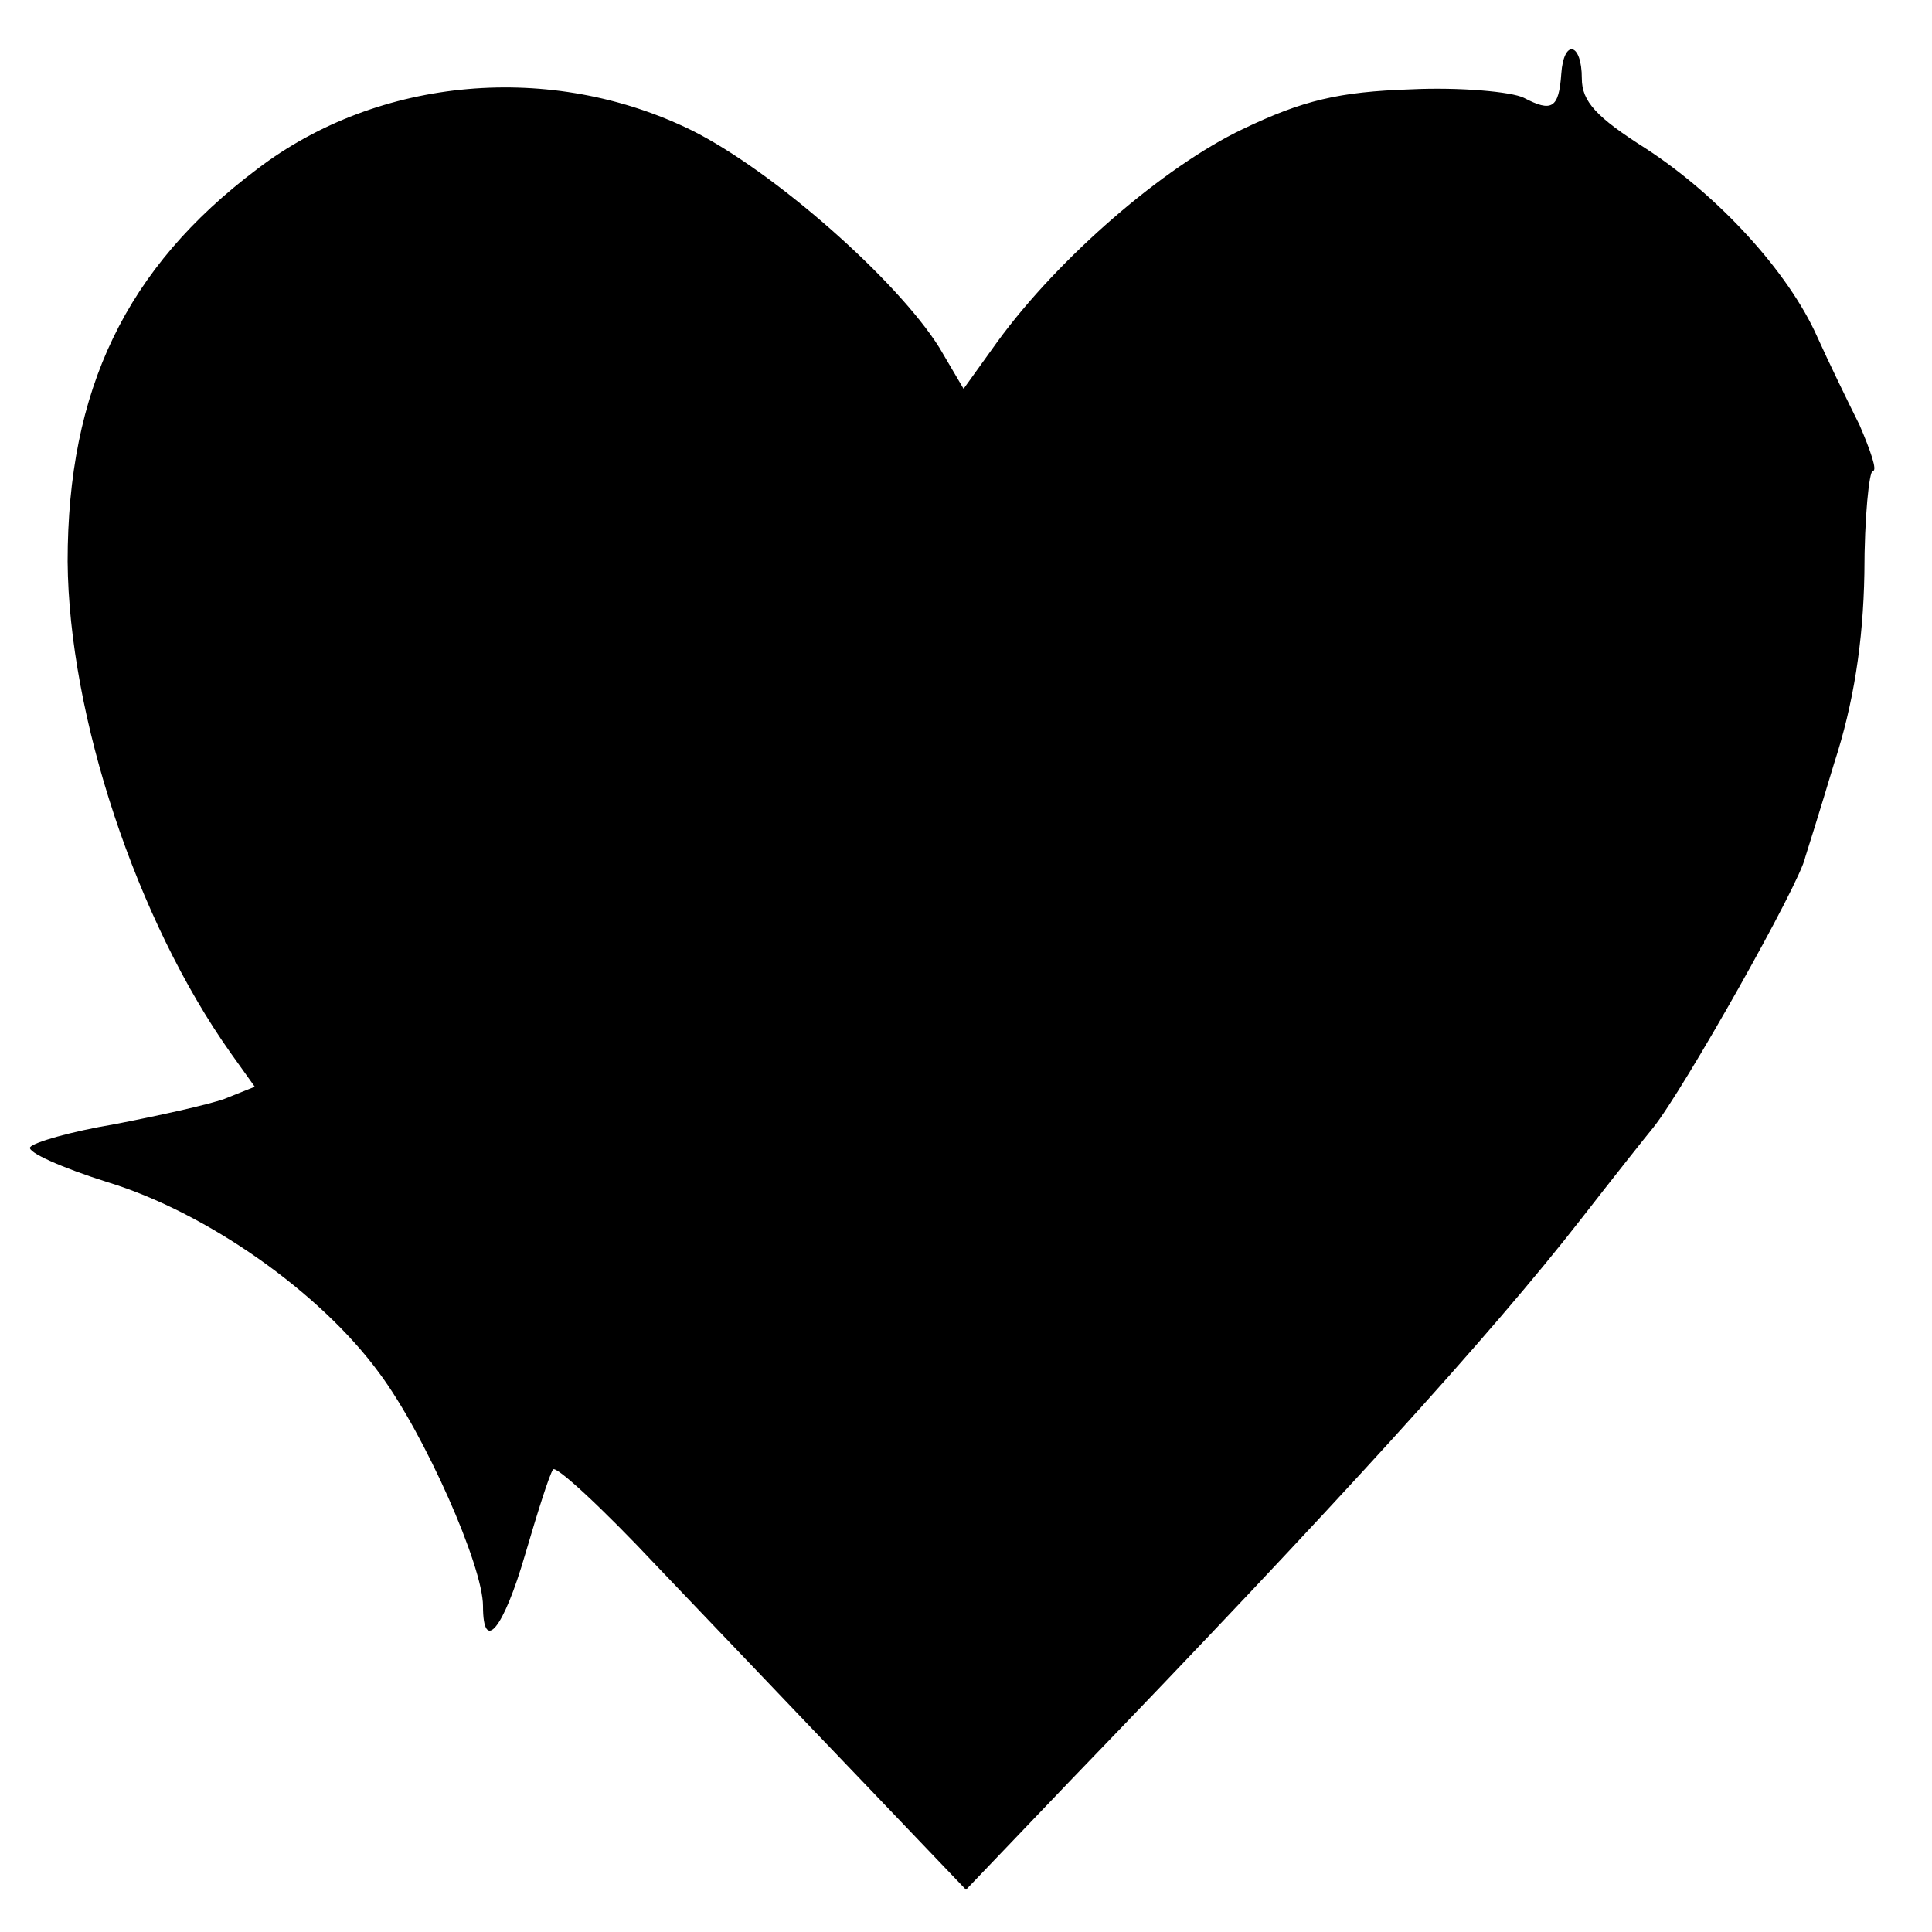
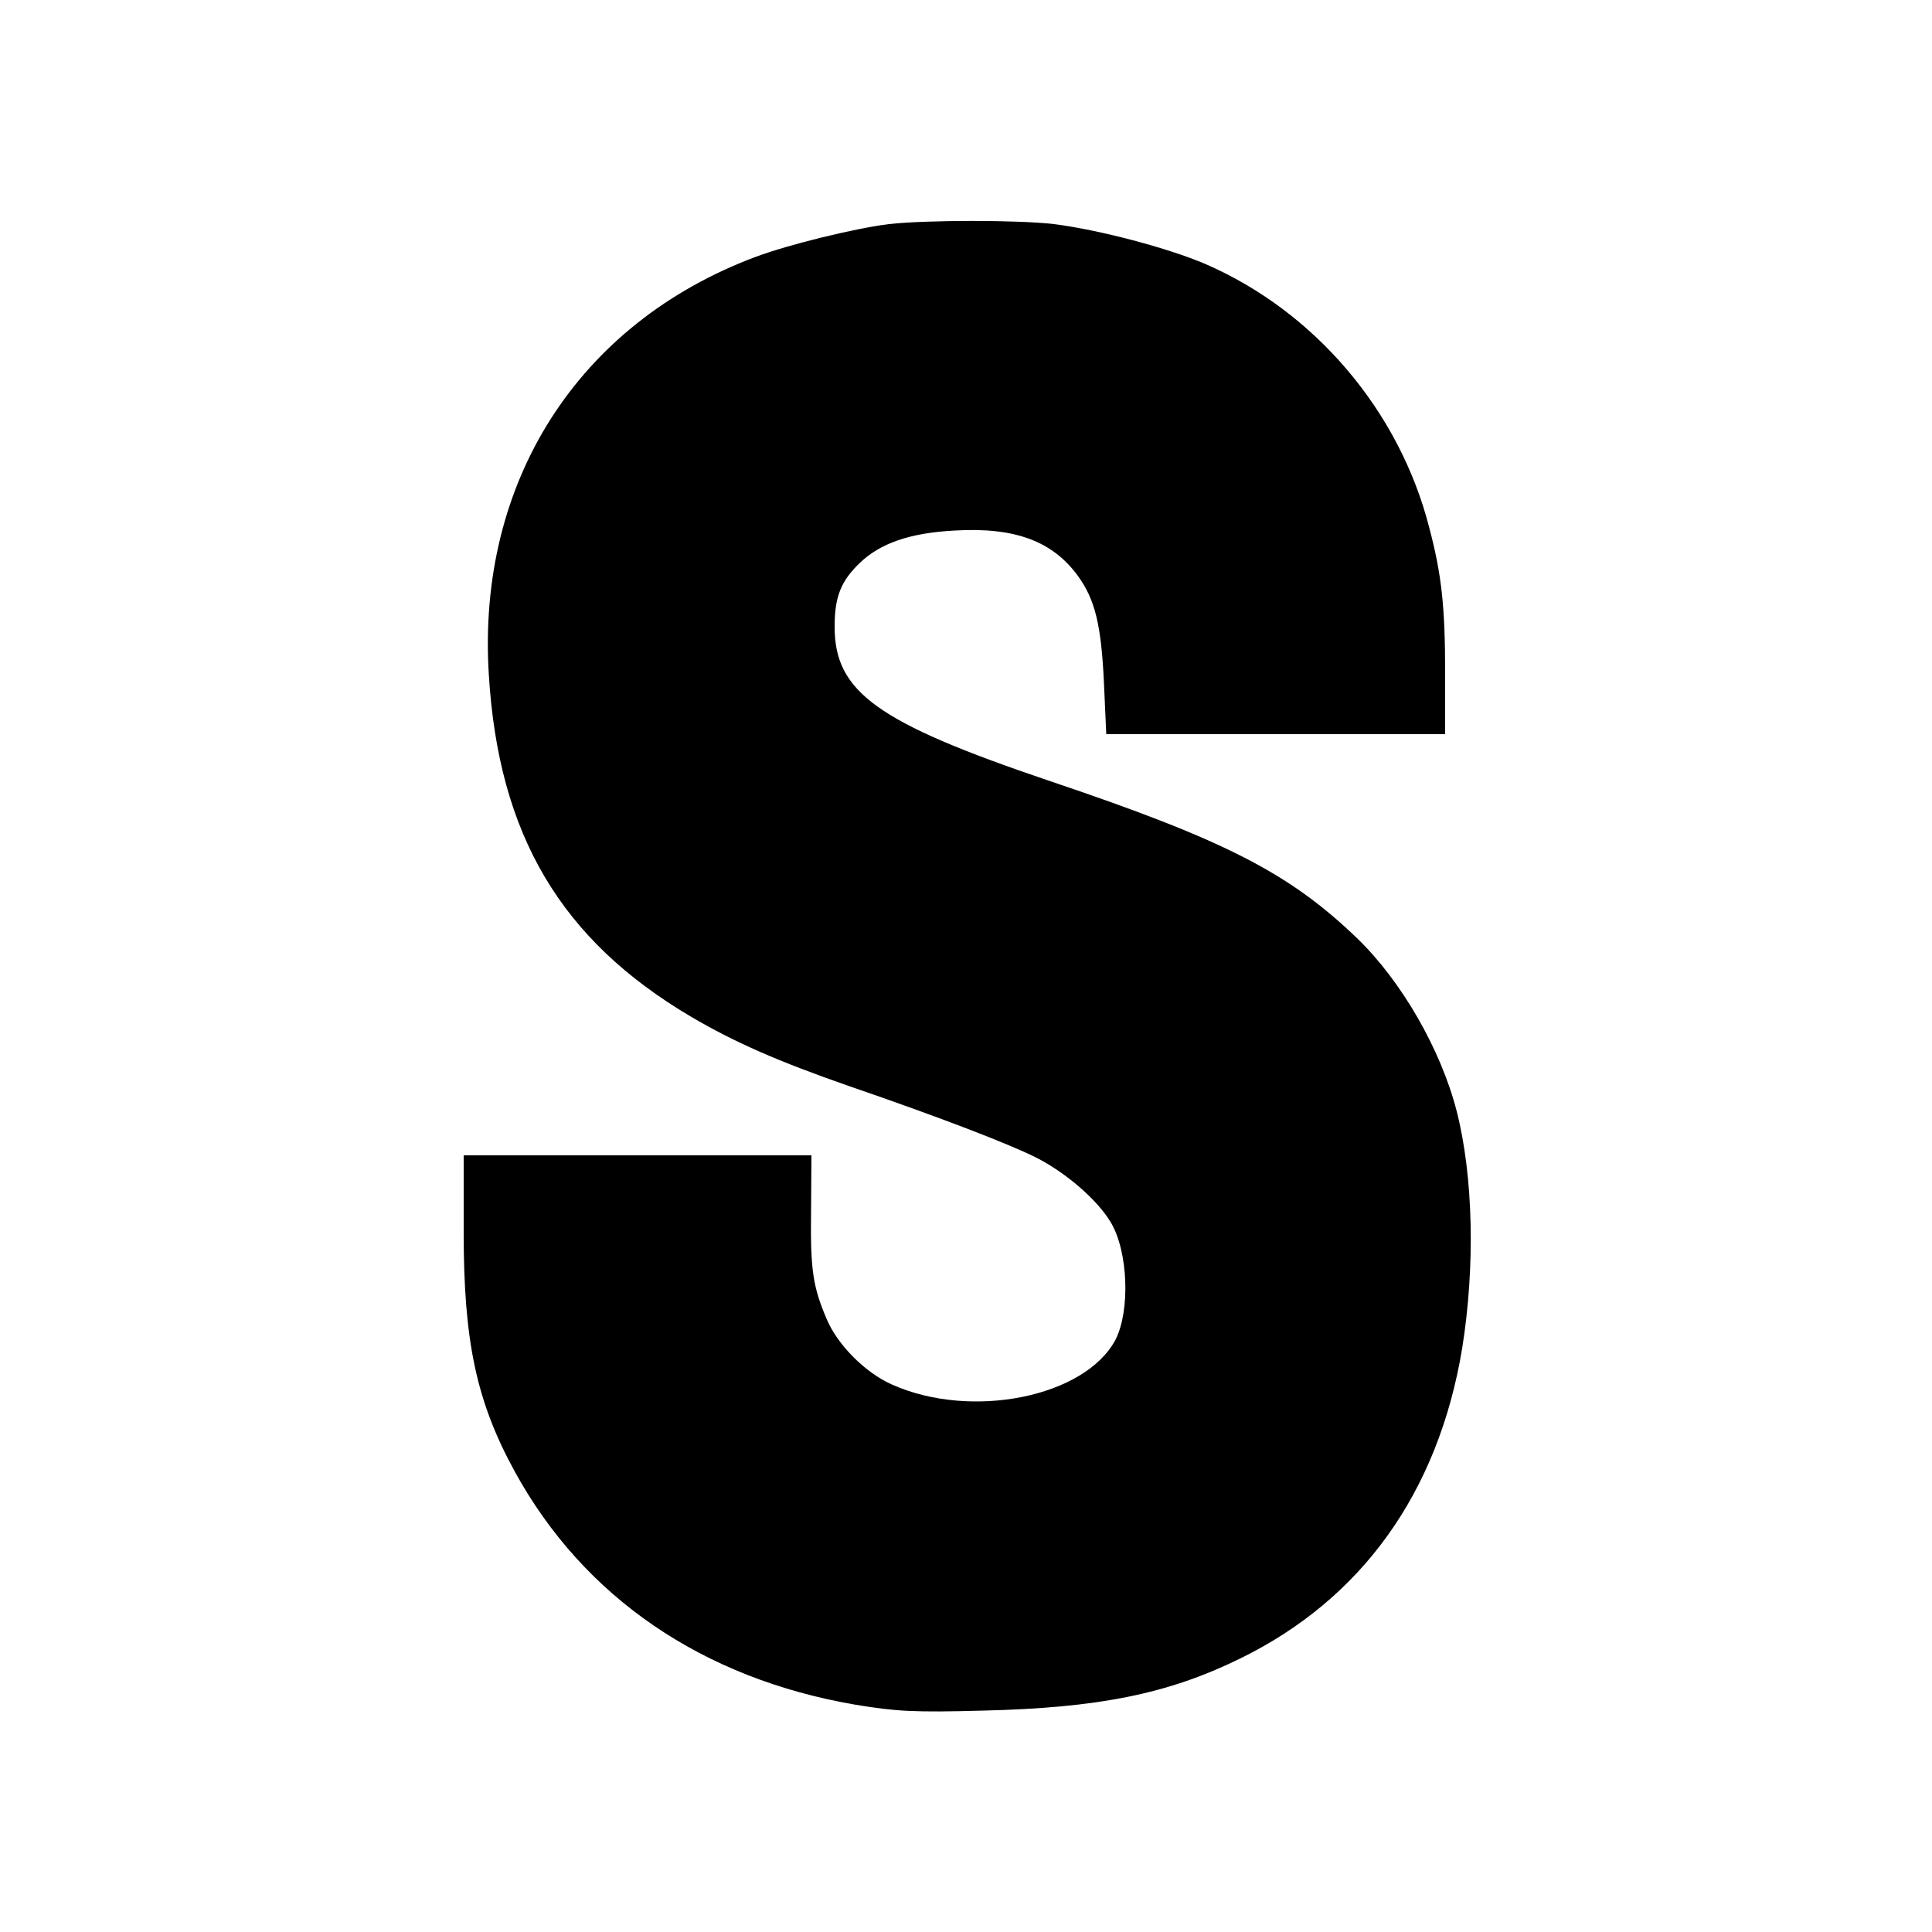
- <svg xmlns="http://www.w3.org/2000/svg" version="1.0" width="160pt" height="160pt" viewBox="0 0 160 160" preserveAspectRatio="xMidYMid meet">
-   <g transform="translate(0,160) scale(0.1,-0.1)" fill="#000000" stroke="none">
-     <path d="M1293 1539 c-2 -29 -8 -32 -31 -20 -10 5 -53 9 -94 7 -59 -2 -89 -9 -139 -33 -65 -31 -152 -106 -203 -176 l-28 -39 -20 34 c-35 56 -137 146 -205 180 -116 57 -259 45 -360 -32 -109 -82 -157 -183 -157 -325 1 -128 57 -297 135 -407 l20 -28 -25 -10 c-14 -5 -55 -14 -91 -21 -36 -6 -67 -15 -70 -19 -3 -4 26 -17 64 -29 82 -25 176 -91 225 -158 38 -51 86 -160 86 -193 0 -40 17 -19 35 43 10 34 20 66 23 70 2 4 41 -32 86 -80 46 -48 122 -128 170 -178 l86 -90 87 91 c219 227 348 369 422 464 28 36 55 70 60 76 25 31 122 203 126 224 1 3 12 38 24 78 16 49 24 100 25 157 0 47 4 85 7 85 4 0 -2 17 -11 38 -10 20 -26 53 -35 73 -24 54 -82 117 -142 156 -41 26 -53 39 -53 58 0 30 -15 33 -17 4z" />
+ <svg xmlns="http://www.w3.org/2000/svg" version="1.0" width="500pt" height="500pt" viewBox="0 0 500 500" preserveAspectRatio="xMidYMid meet">
+   <g transform="translate(0,500) scale(0.1,-0.1)" fill="#000000" stroke="none">
+     <path d="M2300 4420 c-88 -11 -260 -53 -345 -85 -459 -172 -721 -582 -690 -1080 25 -415 186 -687 523 -886 112 -66 226 -116 410 -180 233 -80 412 -149 482 -184 78 -39 161 -111 195 -169 45 -76 50 -228 12 -303 -79 -149 -374 -208 -579 -116 -68 30 -140 102 -168 168 -36 84 -43 128 -41 278 l1 147 -450 0 -450 0 0 -200 c0 -282 33 -437 132 -618 178 -325 485 -536 883 -604 104 -17 149 -20 330 -15 297 7 477 43 663 134 316 154 514 430 576 803 34 212 29 445 -14 614 -41 160 -143 337 -258 448 -176 169 -341 254 -799 408 -443 150 -553 229 -553 398 0 77 16 118 65 165 53 51 130 78 246 84 155 9 253 -27 319 -118 44 -61 60 -126 67 -276 l6 -133 439 0 438 0 0 158 c0 171 -9 255 -41 376 -77 302 -296 560 -580 683 -96 41 -273 88 -391 103 -93 11 -329 11 -428 0z" />
  </g>
</svg>
